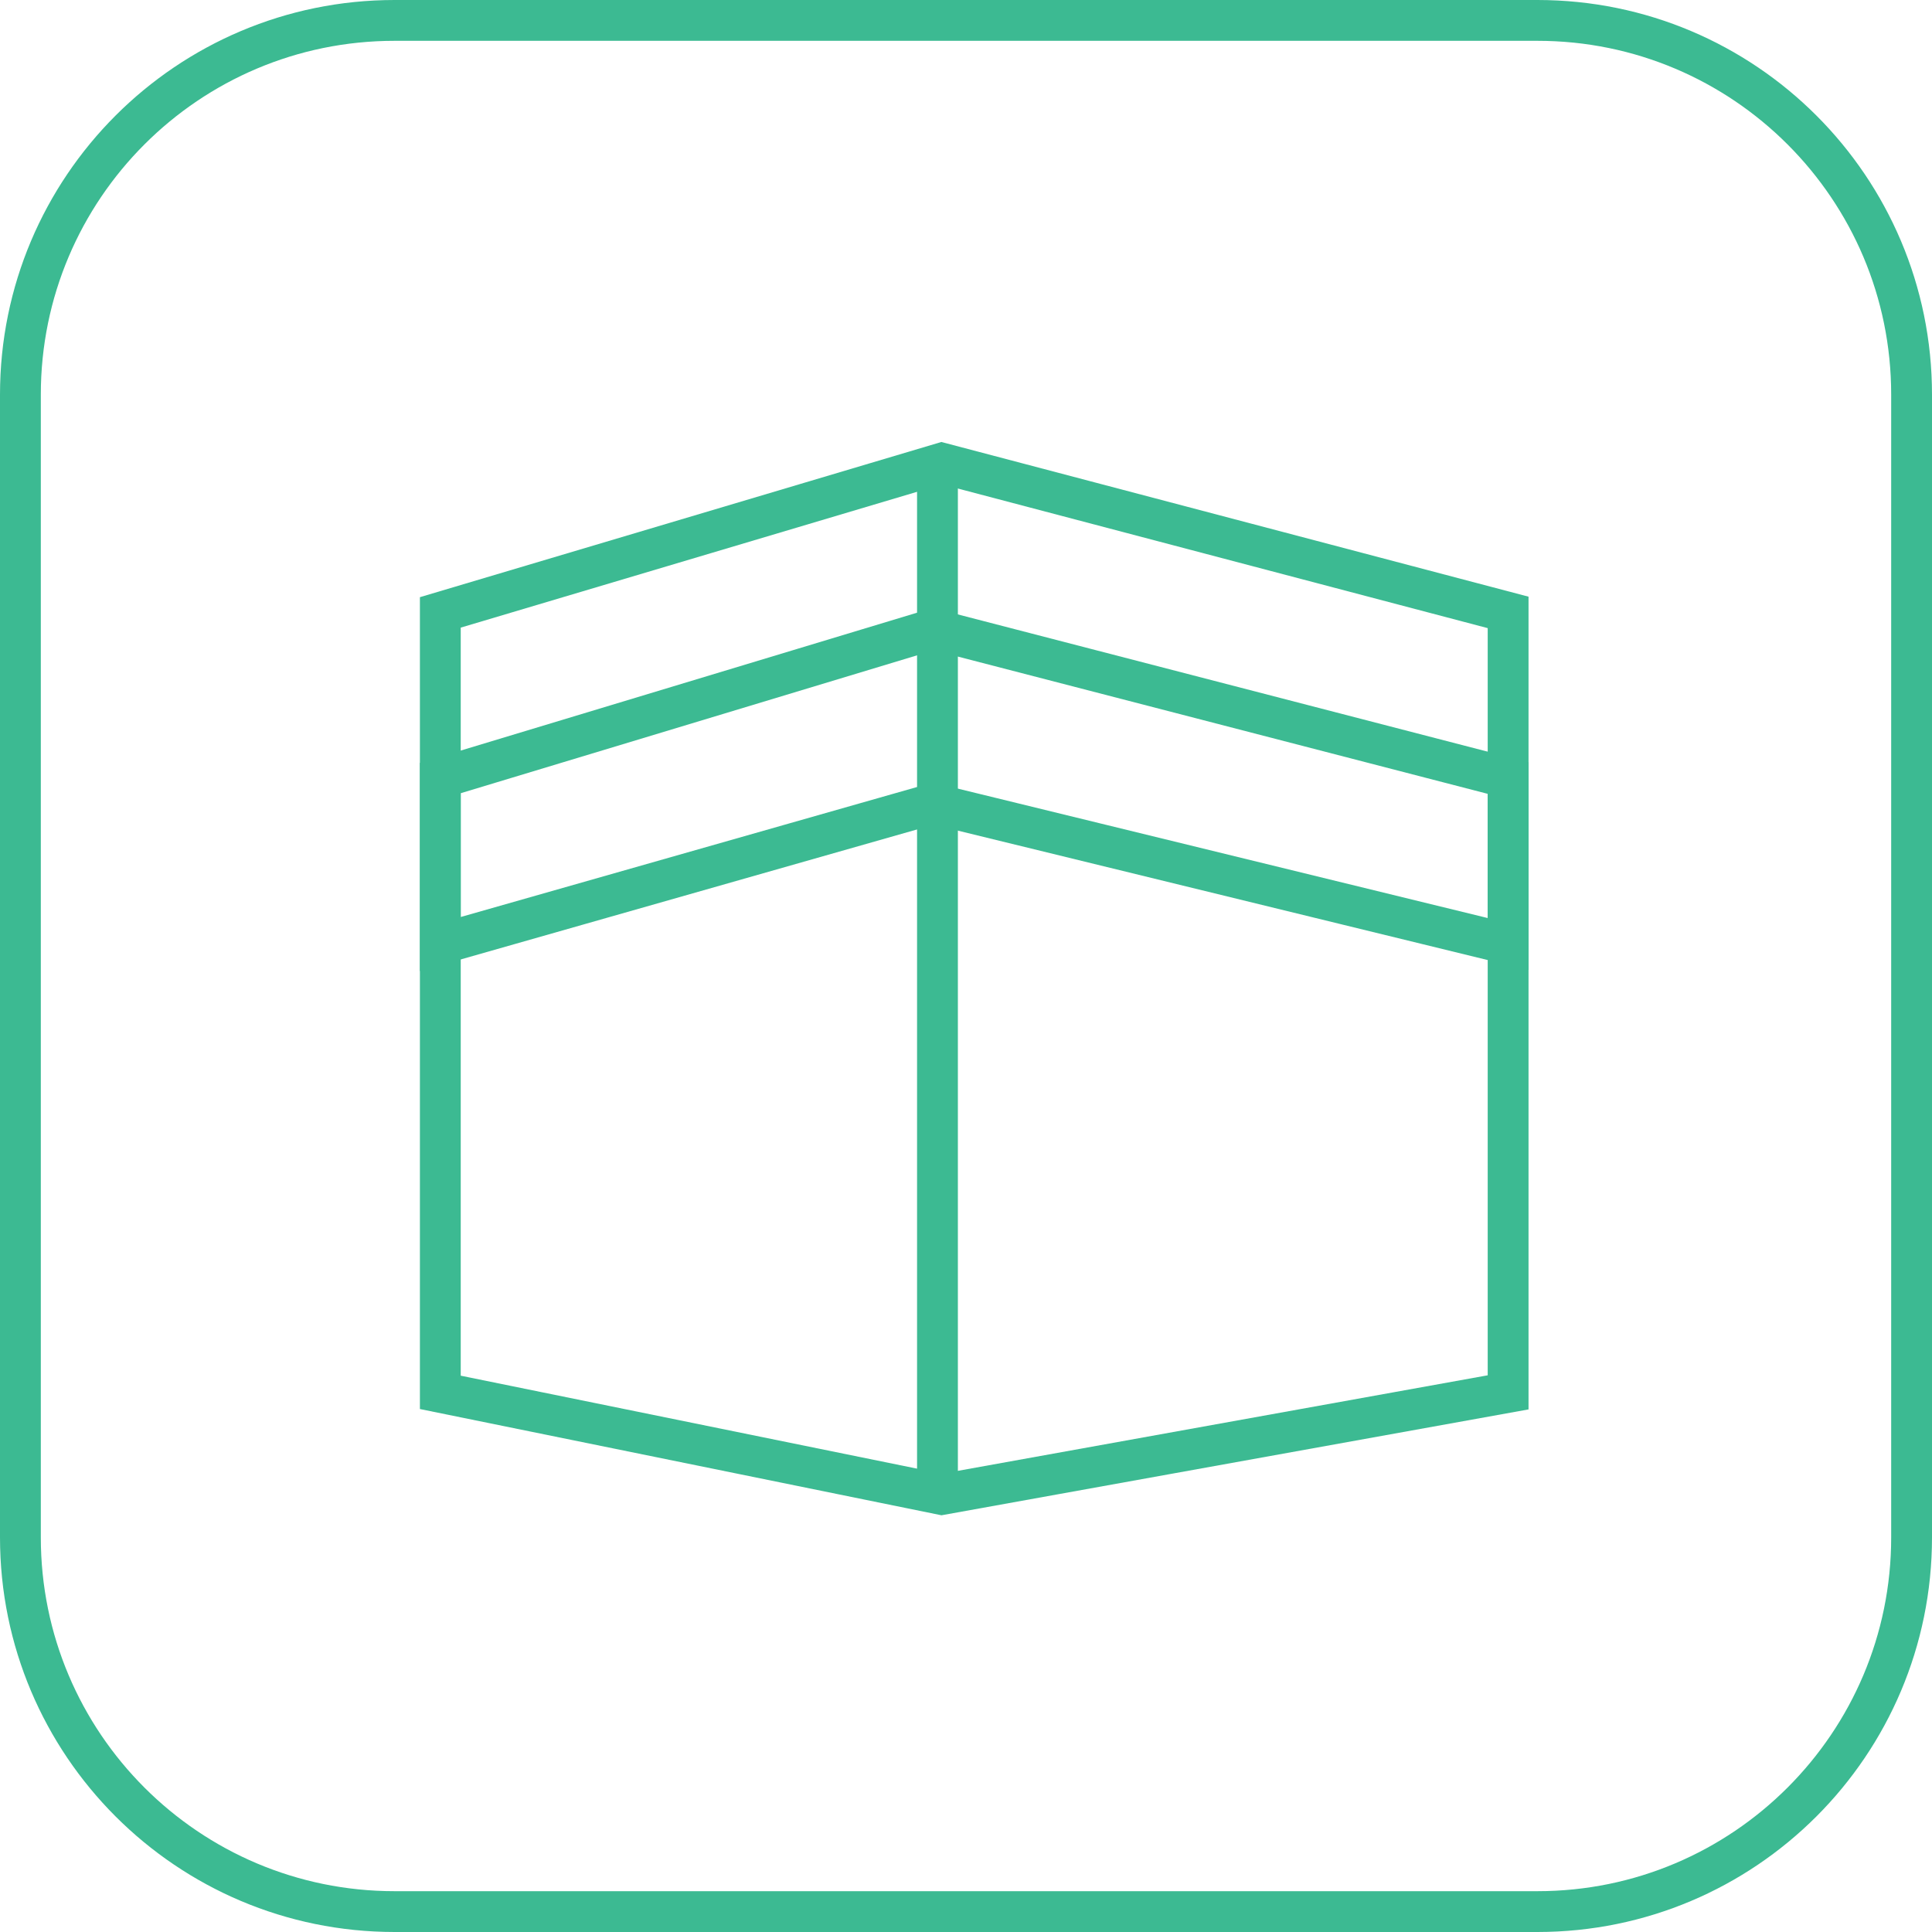
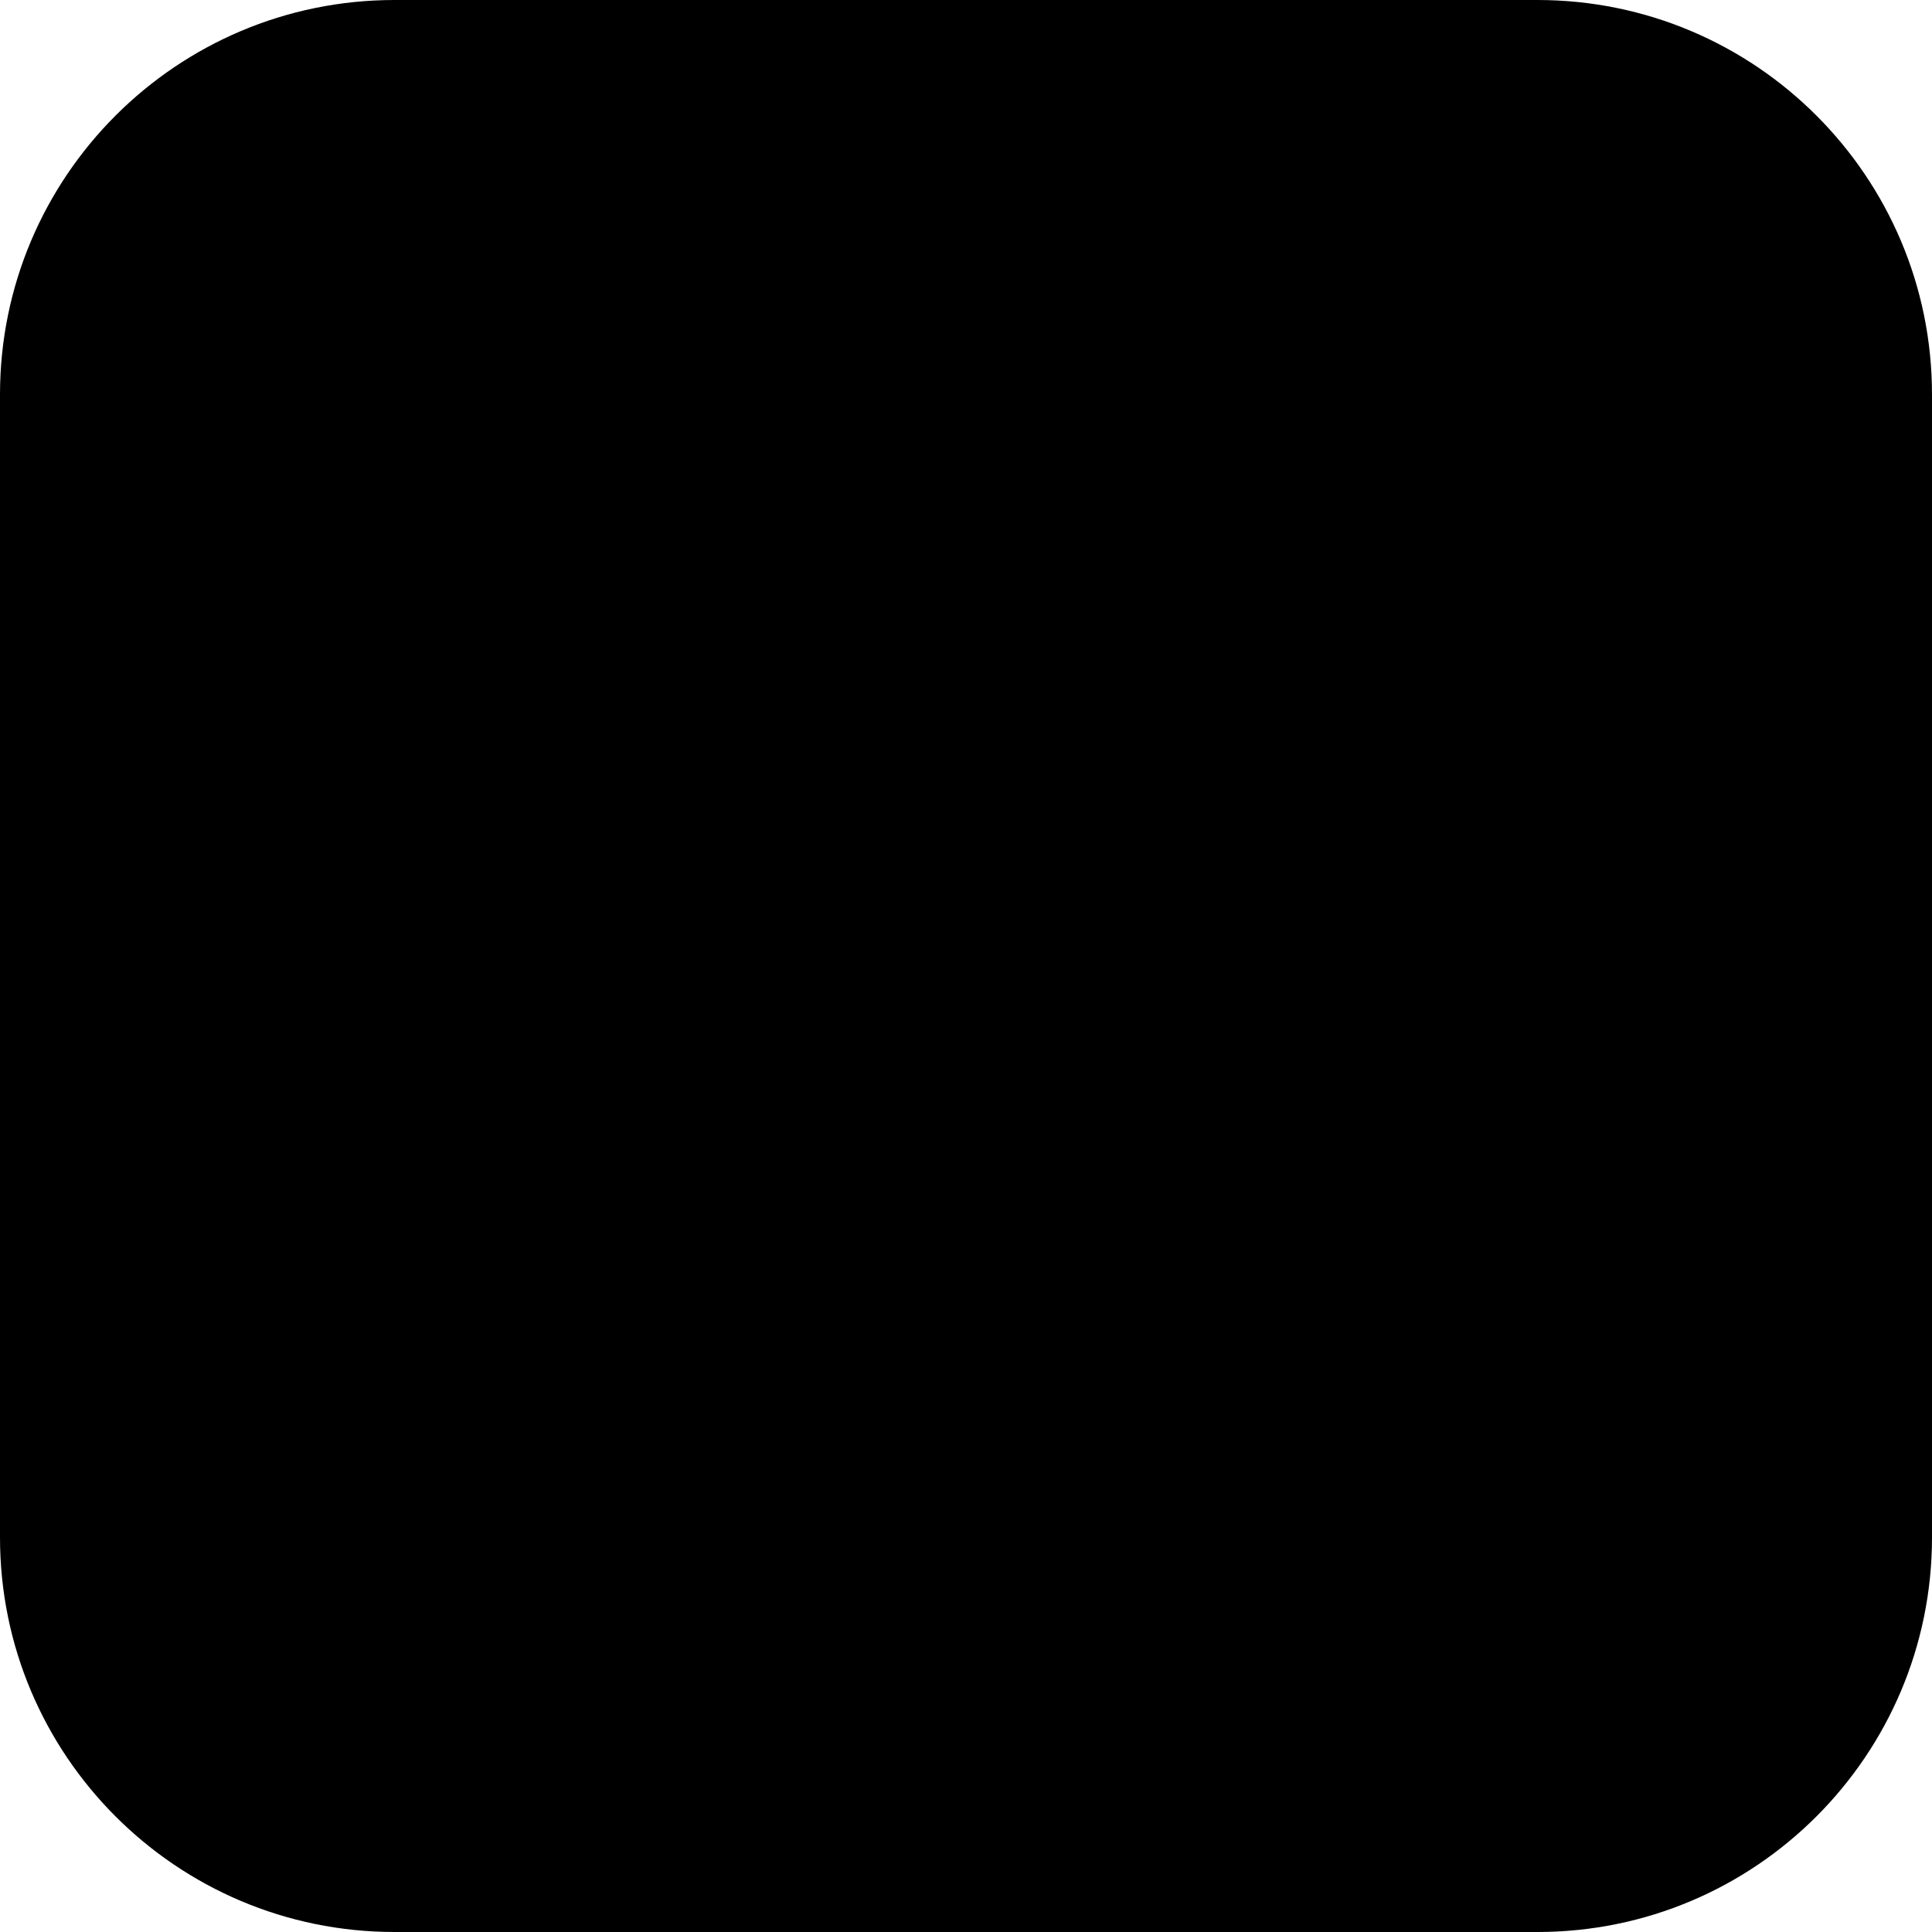
<svg xmlns="http://www.w3.org/2000/svg" width="142" height="142" viewBox="0 0 142 142">
  <defs>
    <style>
            .prefix__cls-1{fill:none;stroke:#3cba92;stroke-width:3px}
        </style>
  </defs>
  <g id="prefix__ic_naikhaji" transform="translate(-548 -658)">
-     <g id="prefix__Rectangle_177" class="prefix__cls-1" data-name="Rectangle 177" transform="translate(548 658)">
+     <g id="prefix__Rectangle_177" className="prefix__cls-1" data-name="Rectangle 177" transform="translate(548 658)">
      <rect width="142" height="142" rx="29" style="stroke:none" />
      <rect width="139" height="139" x="1.5" y="1.5" rx="27.5" style="fill:none" />
    </g>
    <g id="prefix__Group_106" data-name="Group 106" transform="translate(6)">
-       <path id="prefix__Path_174" d="M5339.363 3158.011v57.326l36.852 7.507 41.63-7.507v-57.326l-41.63-10.968z" class="prefix__cls-1" data-name="Path 174" transform="translate(-4765 -2455)" />
-       <path id="prefix__Path_175" d="M5339.363 3172.057l36.229-10.946 42.254 10.946v12.2l-42.254-10.321-36.229 10.321z" class="prefix__cls-1" data-name="Path 175" transform="translate(-4765 -2456.871)" />
-       <path id="prefix__Path_176" d="M5381.509 3147.043v76.117" class="prefix__cls-1" data-name="Path 176" transform="translate(-4770.606 -2455)" />
+       <path id="prefix__Path_174" d="M5339.363 3158.011v57.326l36.852 7.507 41.63-7.507v-57.326l-41.63-10.968z" className="prefix__cls-1" data-name="Path 174" transform="translate(-4765 -2455)" />
+       <path id="prefix__Path_175" d="M5339.363 3172.057l36.229-10.946 42.254 10.946v12.2l-42.254-10.321-36.229 10.321z" className="prefix__cls-1" data-name="Path 175" transform="translate(-4765 -2456.871)" />
+       <path id="prefix__Path_176" d="M5381.509 3147.043v76.117" className="prefix__cls-1" data-name="Path 176" transform="translate(-4770.606 -2455)" />
    </g>
  </g>
</svg>
